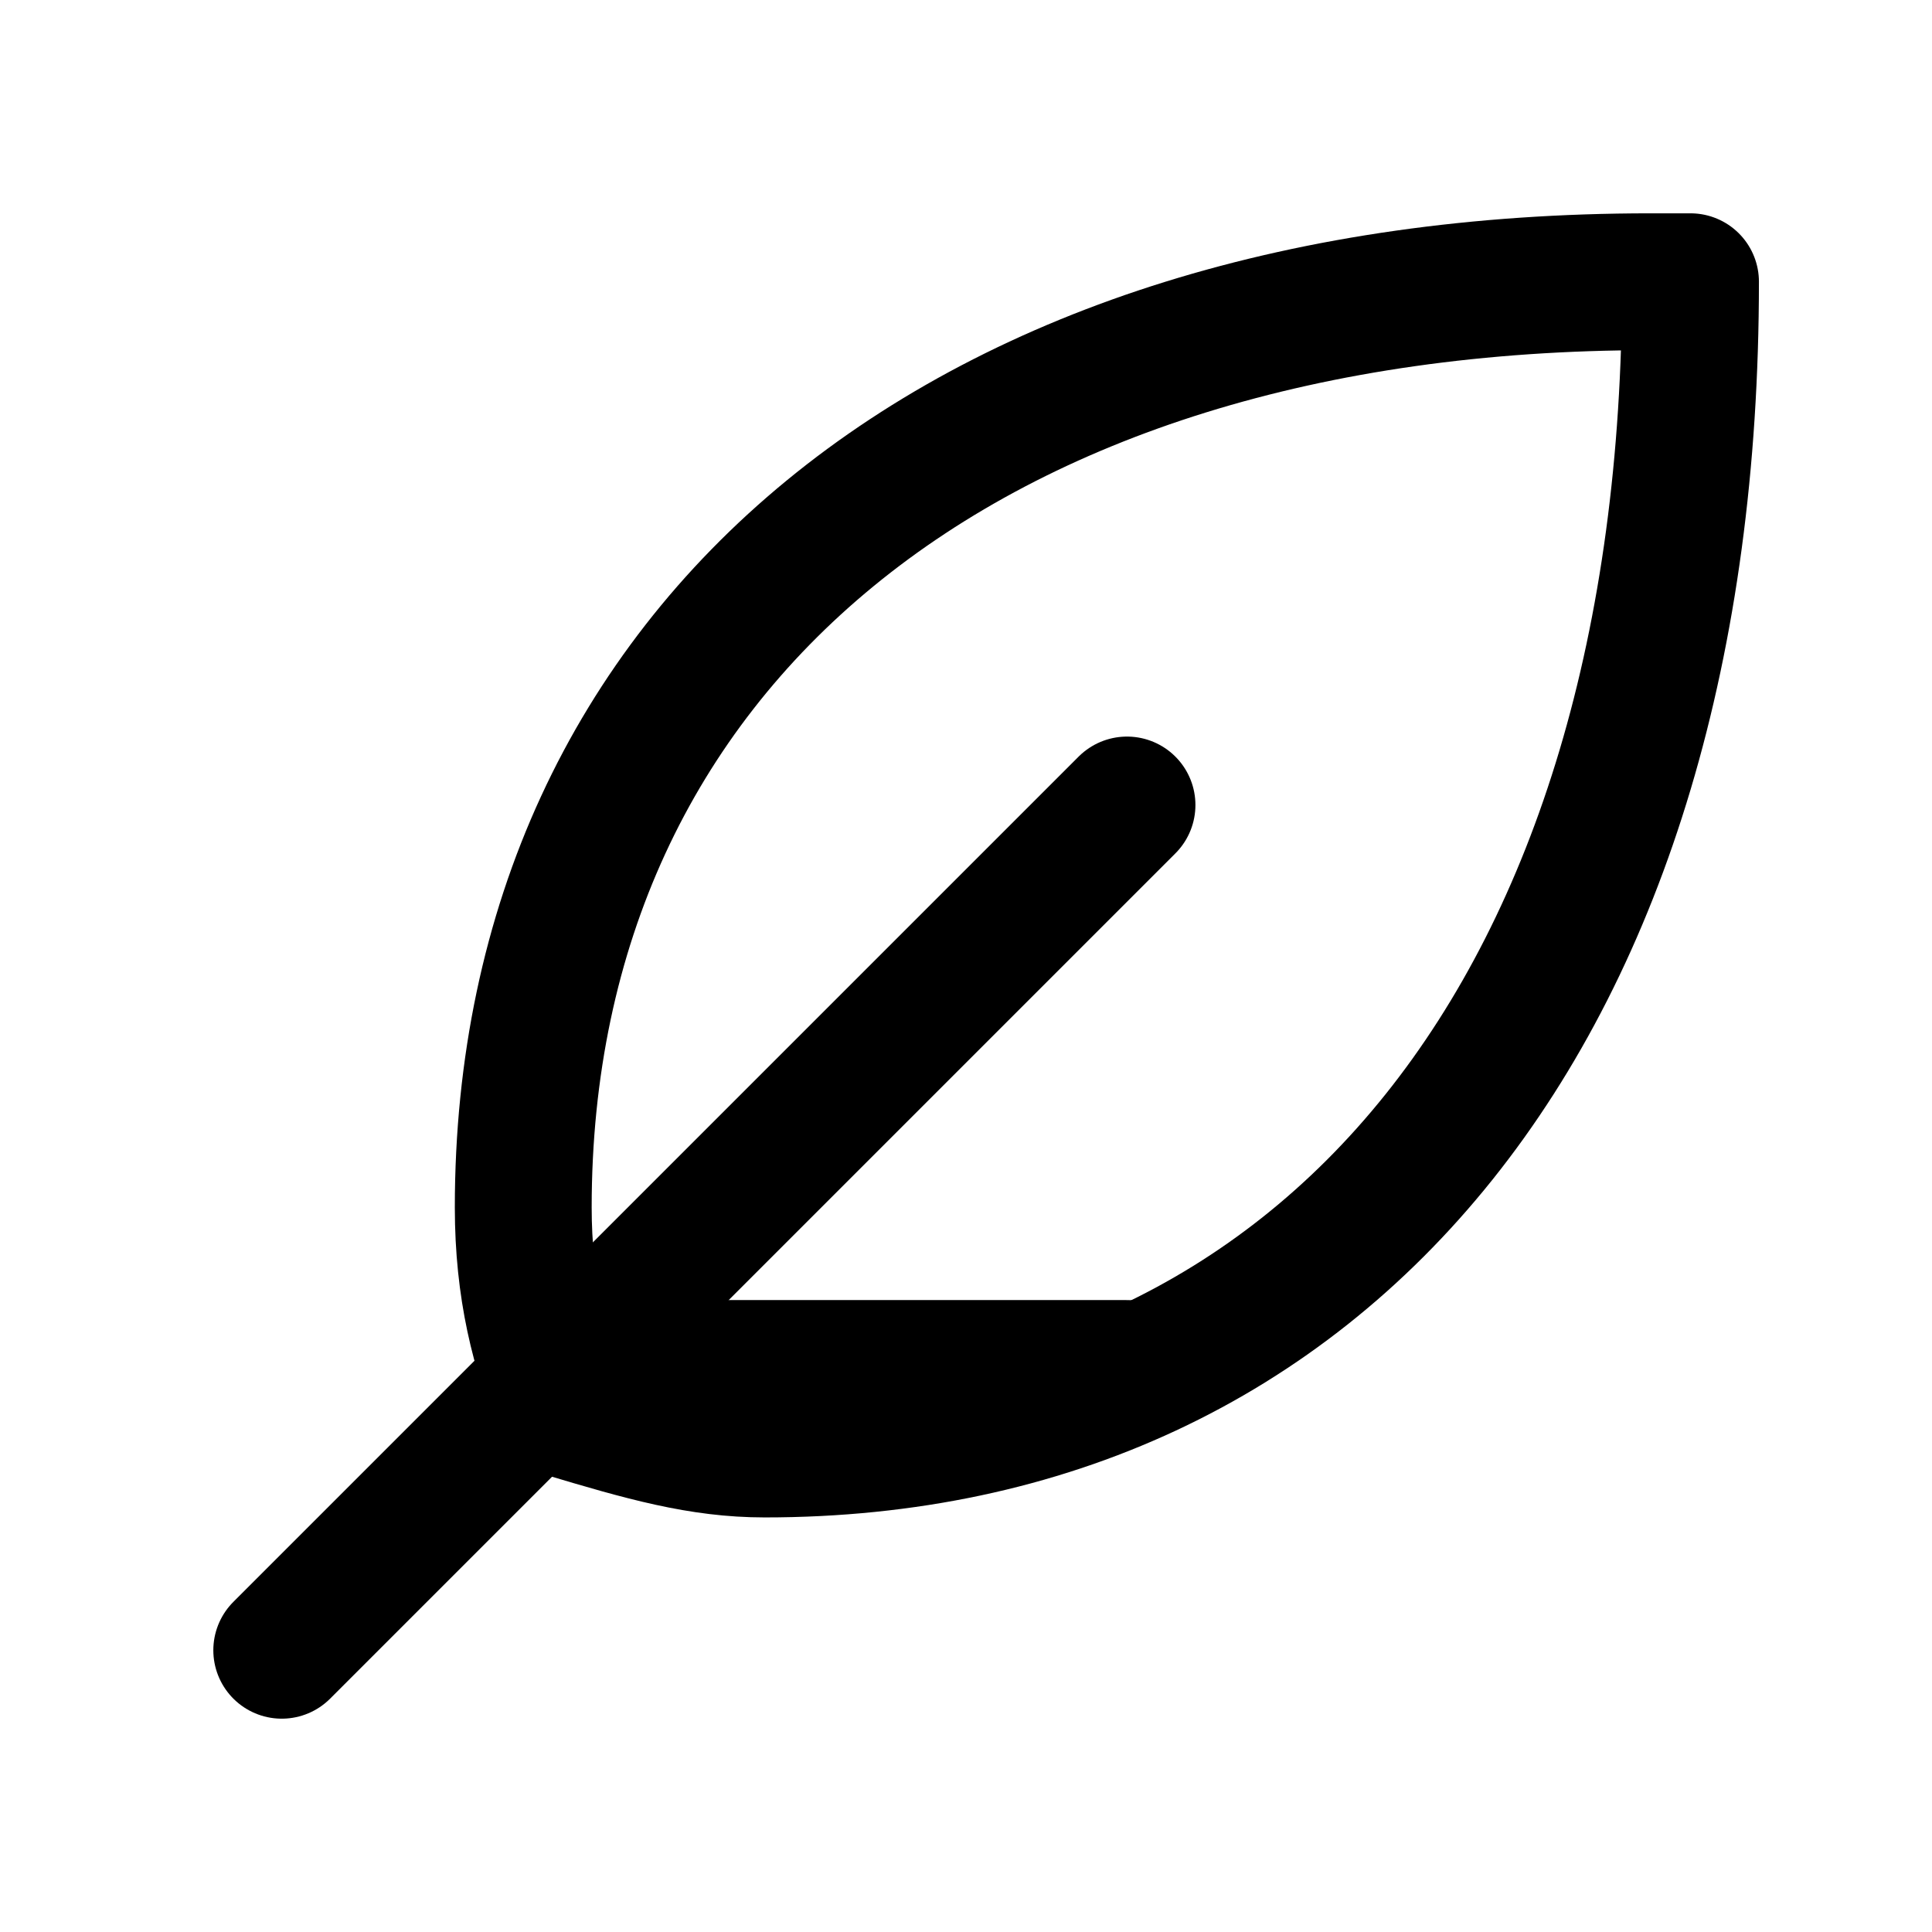
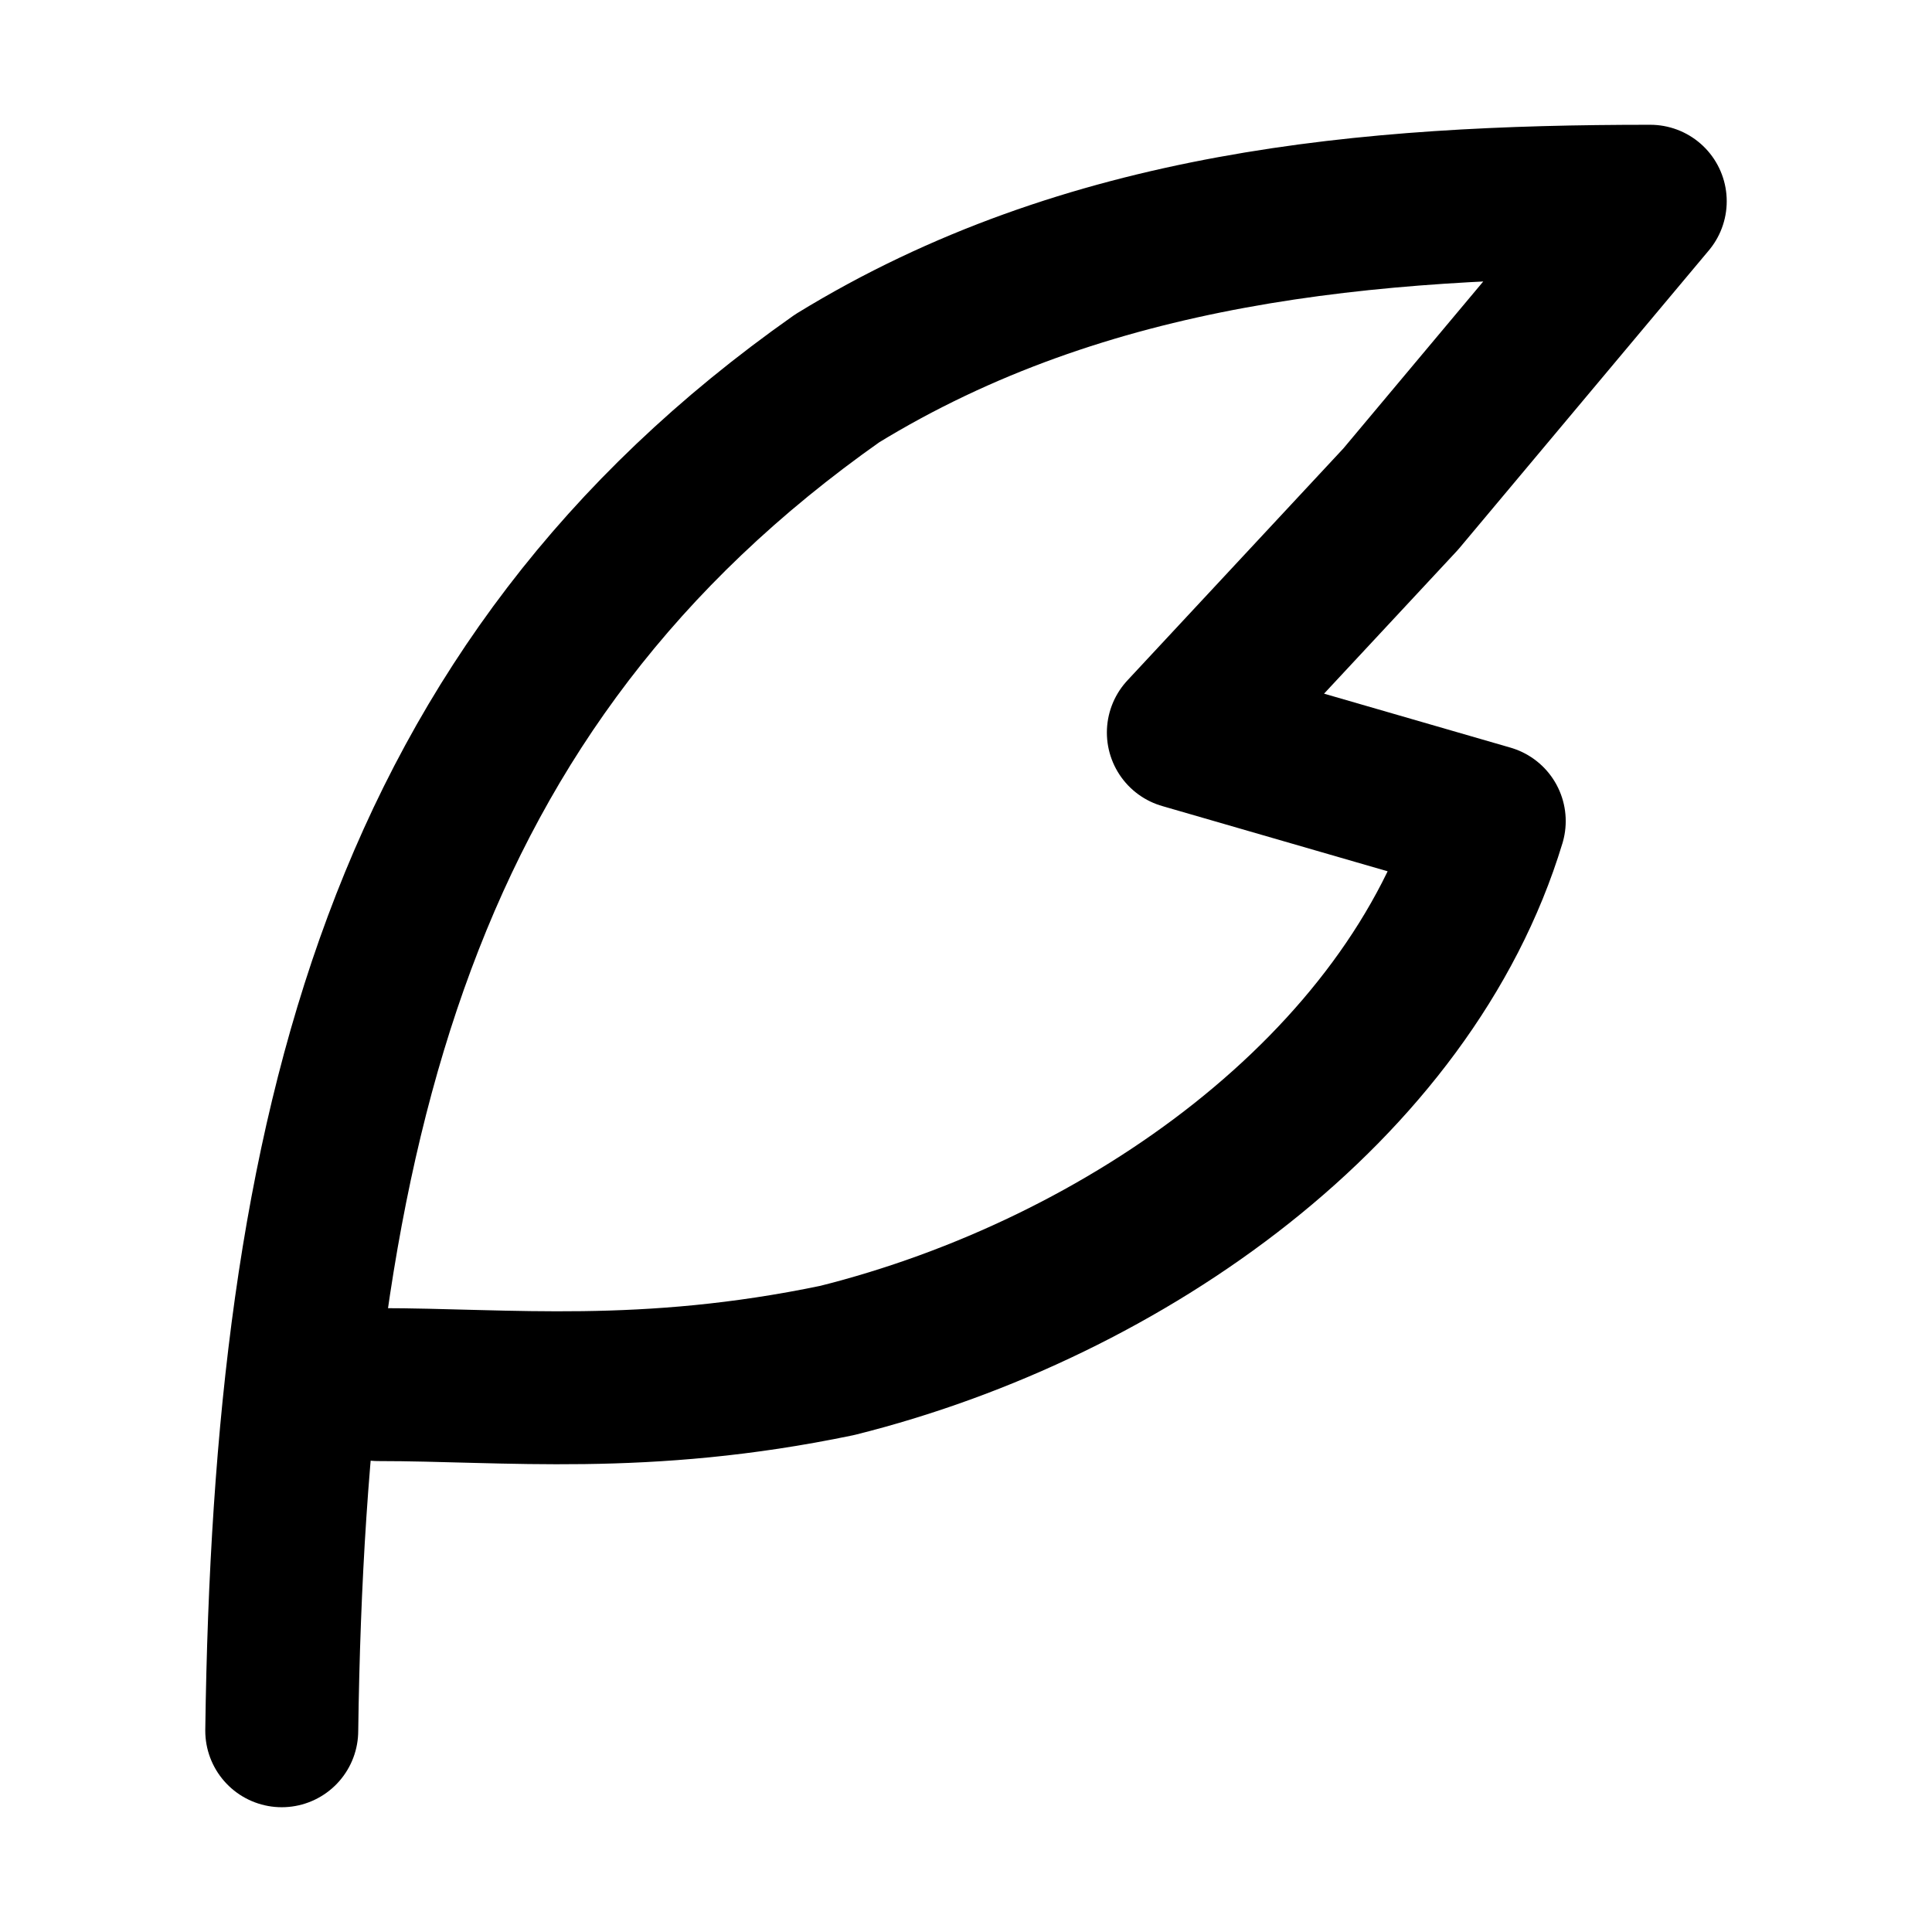
- <svg xmlns="http://www.w3.org/2000/svg" width="24" height="24" viewBox="0 0 24 24" fill="none" stroke="currentColor" stroke-width="1.7" stroke-linecap="round" stroke-linejoin="round">
-   <path d="M20.5 3.5c-8.5 0-14 4.5-14 11.5 0 1 .2 1.800.500 2.500 1 .3 1.700.5 2.500.5 7 0 11.500-5.500 11.500-14.500Z" />
-   <path d="M3.500 20.500 14 10" />
-   <path d="M9 17h5" />
+ <svg xmlns="http://www.w3.org/2000/svg" width="24" height="24" viewBox="0 0 24 24" fill="none" stroke="currentColor" stroke-width="1.9" stroke-linecap="round" stroke-linejoin="round">
+   <path d="M3.5 21.5C3.6 14 5 8.5 10.4 4.7 13.5 2.8 17 2.5 20.5 2.5L17.4 6.2 14.7 9.1 18.5 10.2C17.5 13.5 14 16 10.4 16.9 8 17.4 6.3 17.2 4.7 17.2" />
</svg>
